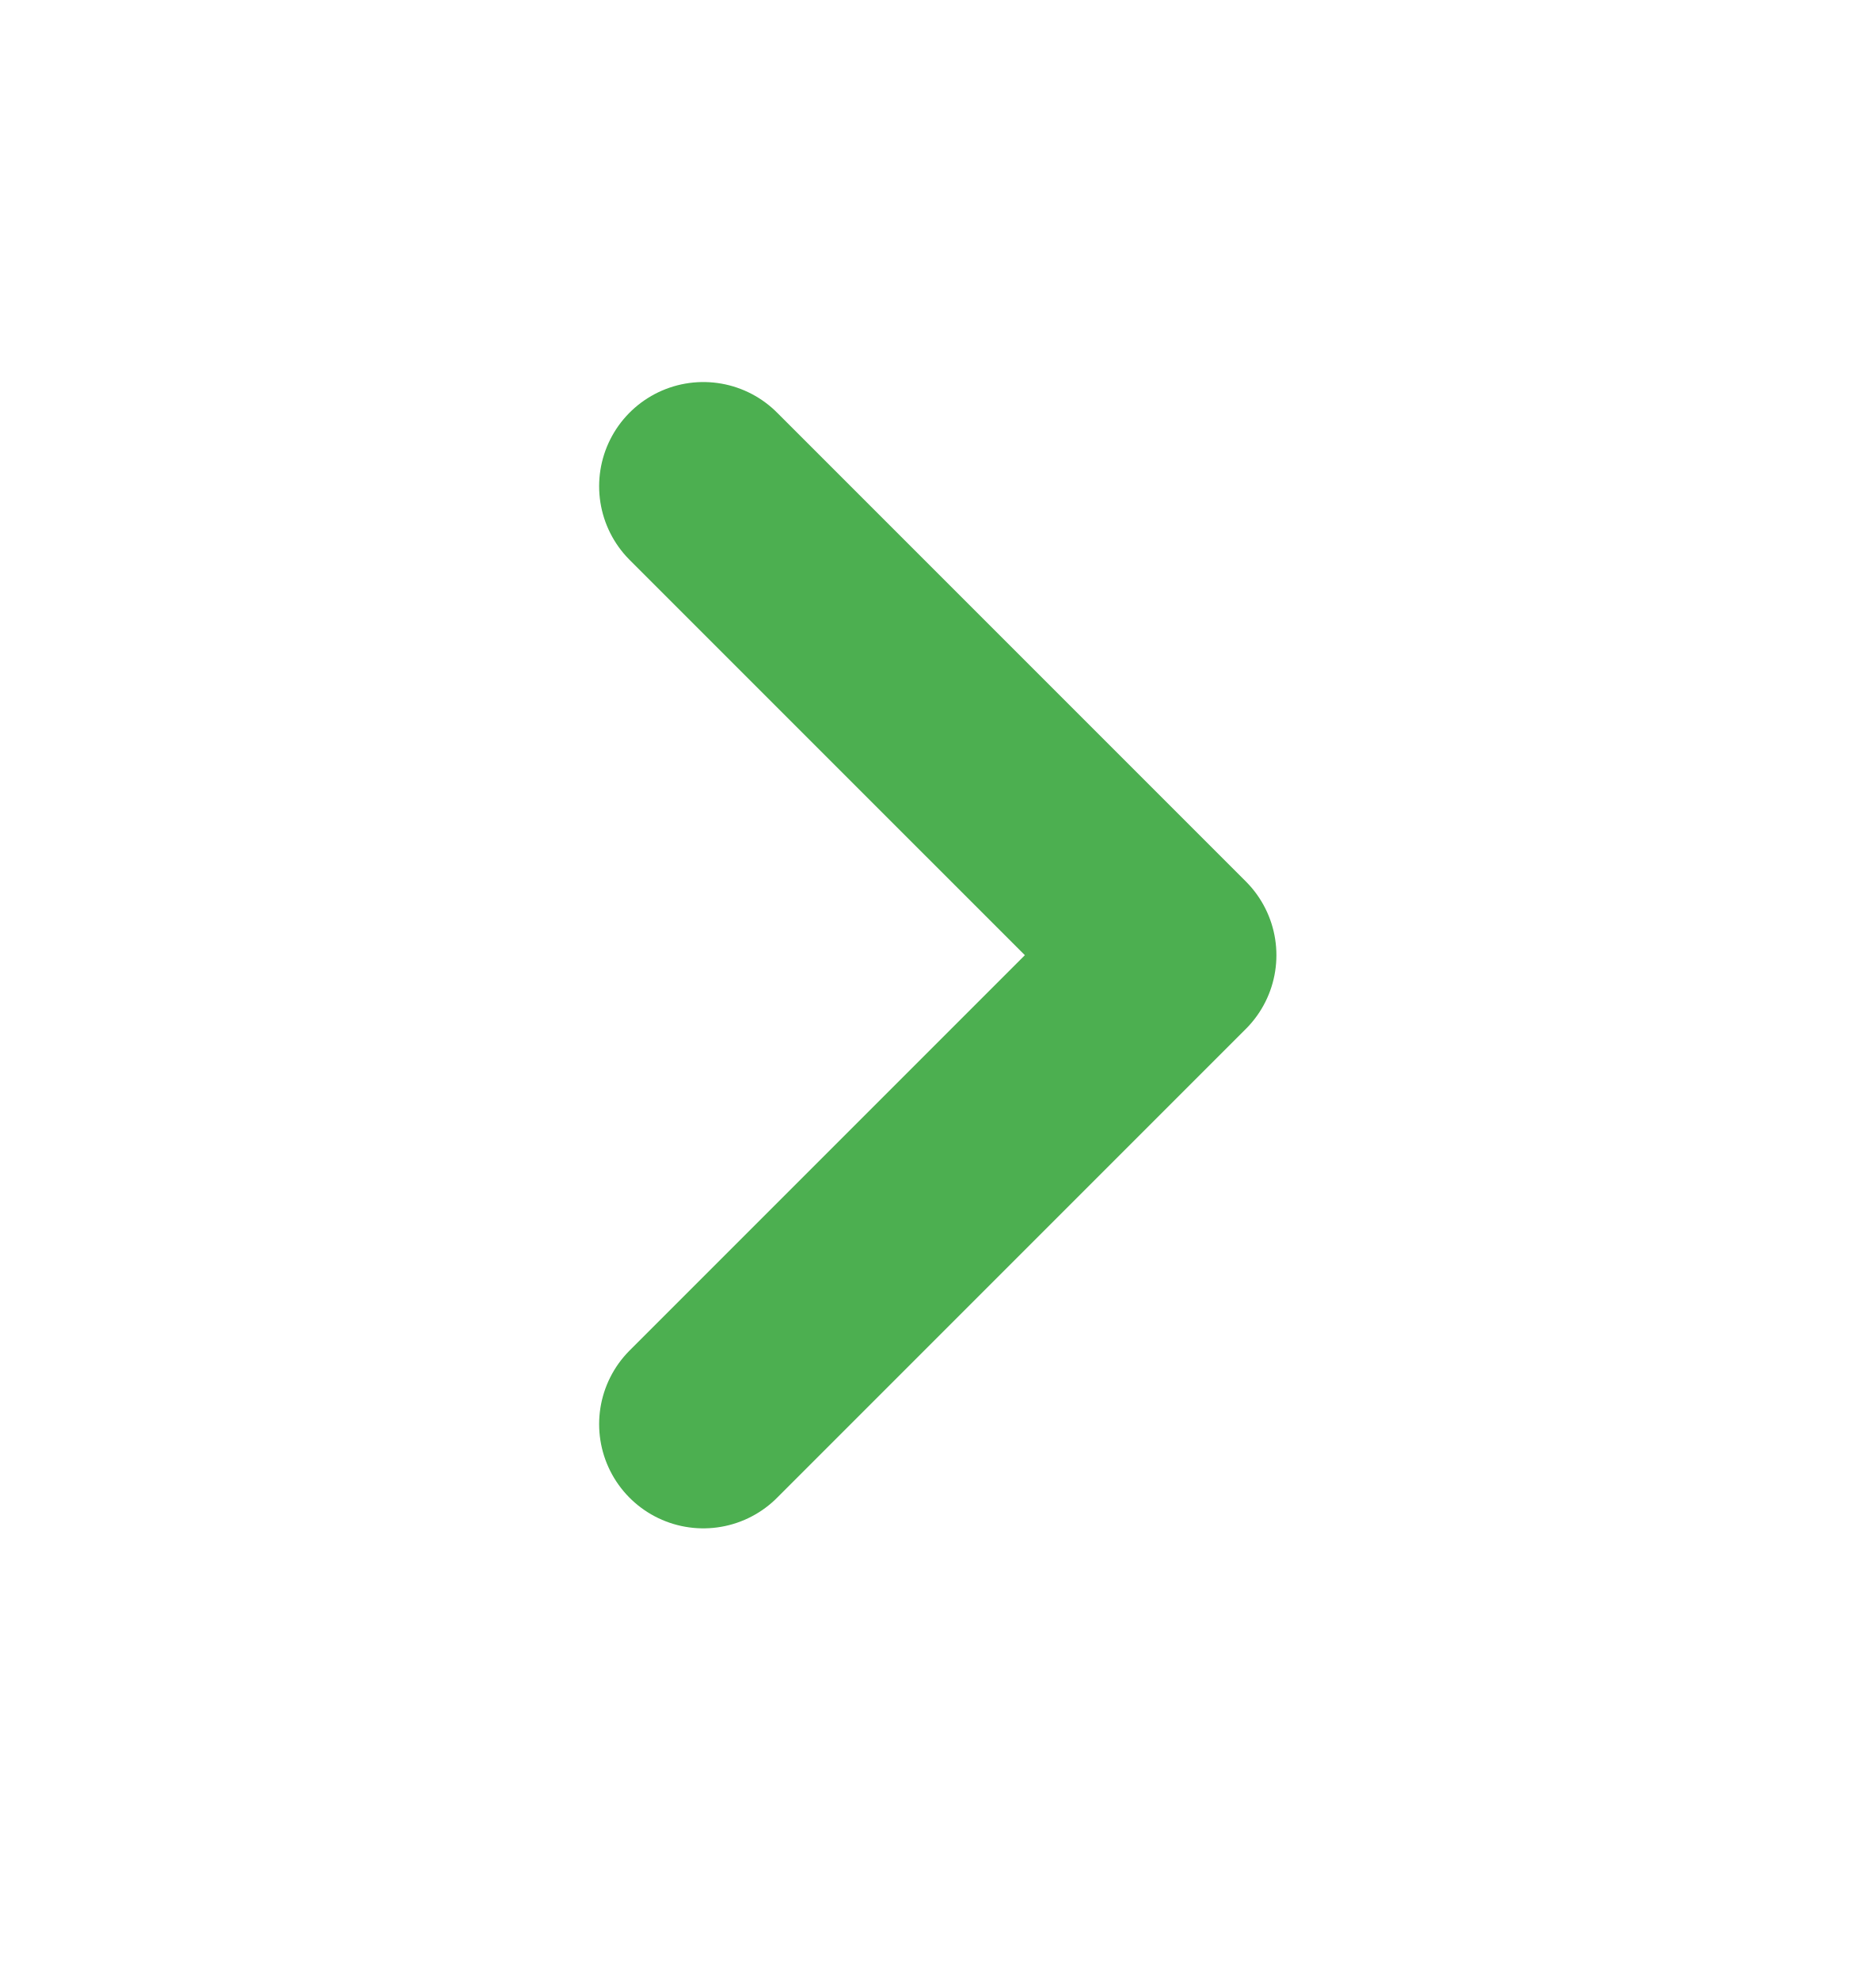
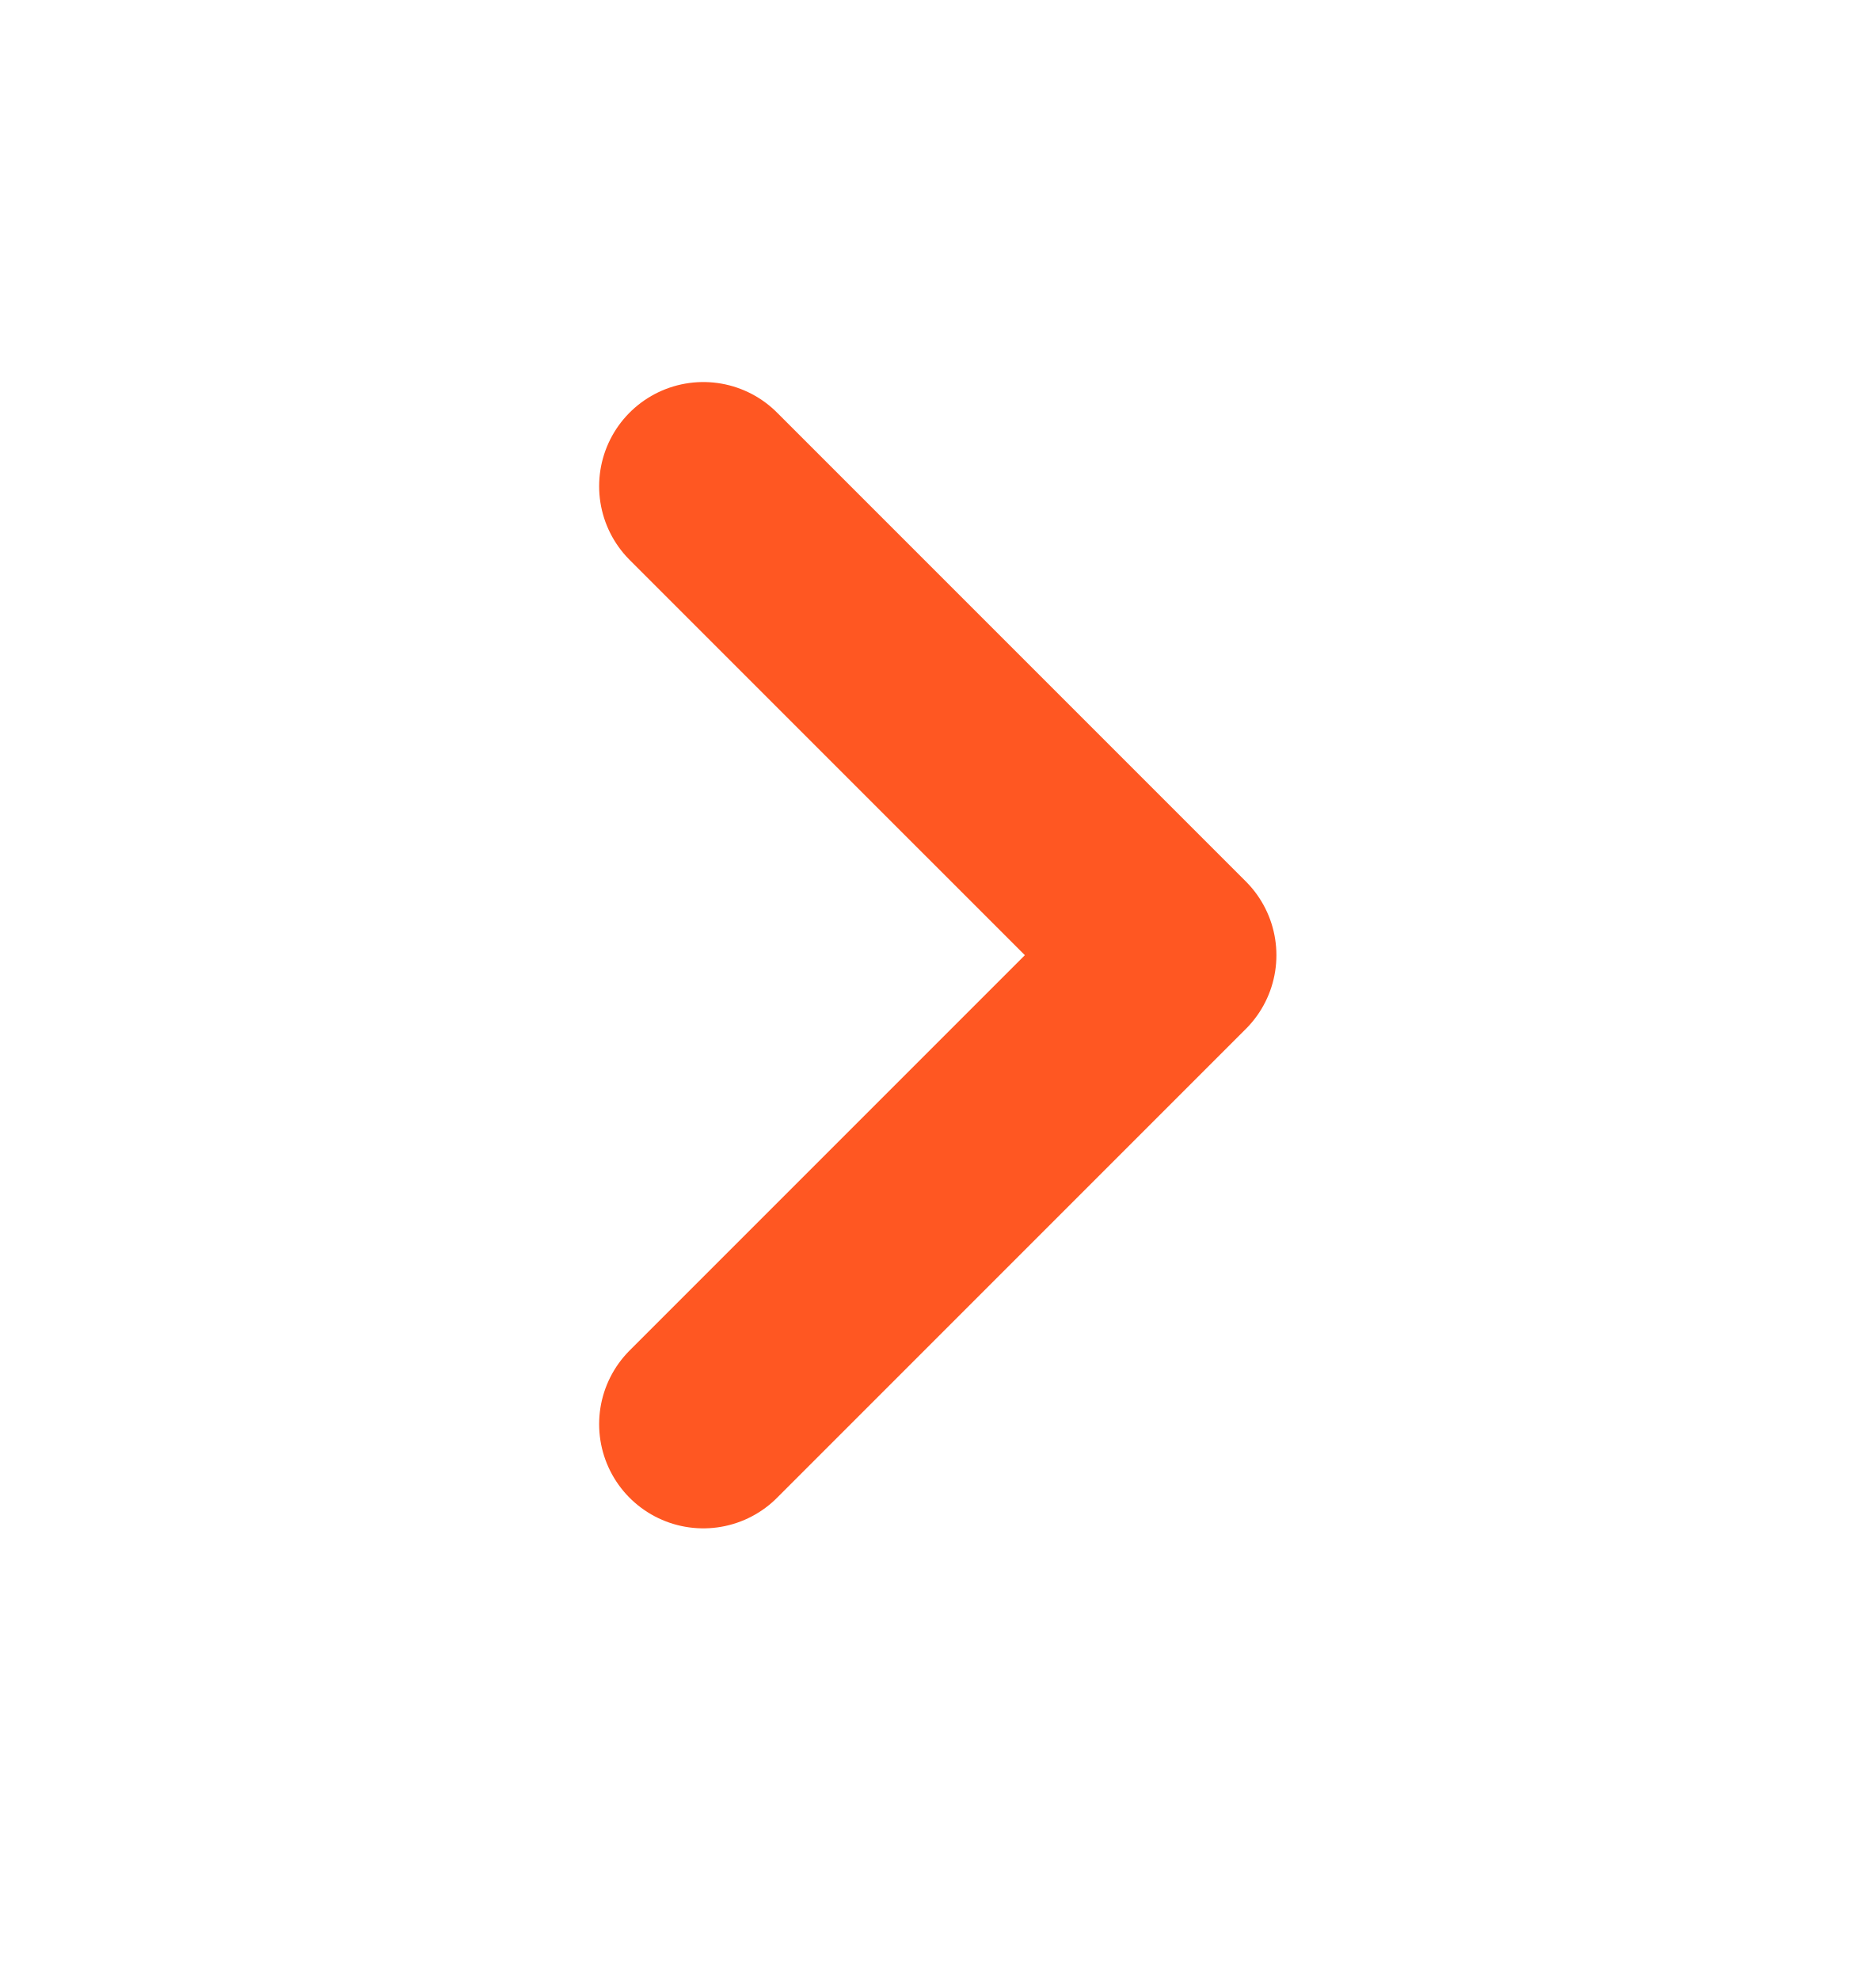
<svg xmlns="http://www.w3.org/2000/svg" width="18" height="19" viewBox="0 0 18 19" fill="none">
-   <path d="M6.75 13.666L11.25 9.166L6.75 4.666" stroke="#4CAF50" stroke-width="2" stroke-linecap="round" stroke-linejoin="round" />
+   <path d="M6.75 13.666L11.25 9.166L6.75 4.666" stroke="#FF5722" stroke-width="2" stroke-linecap="round" stroke-linejoin="round" />
</svg>
